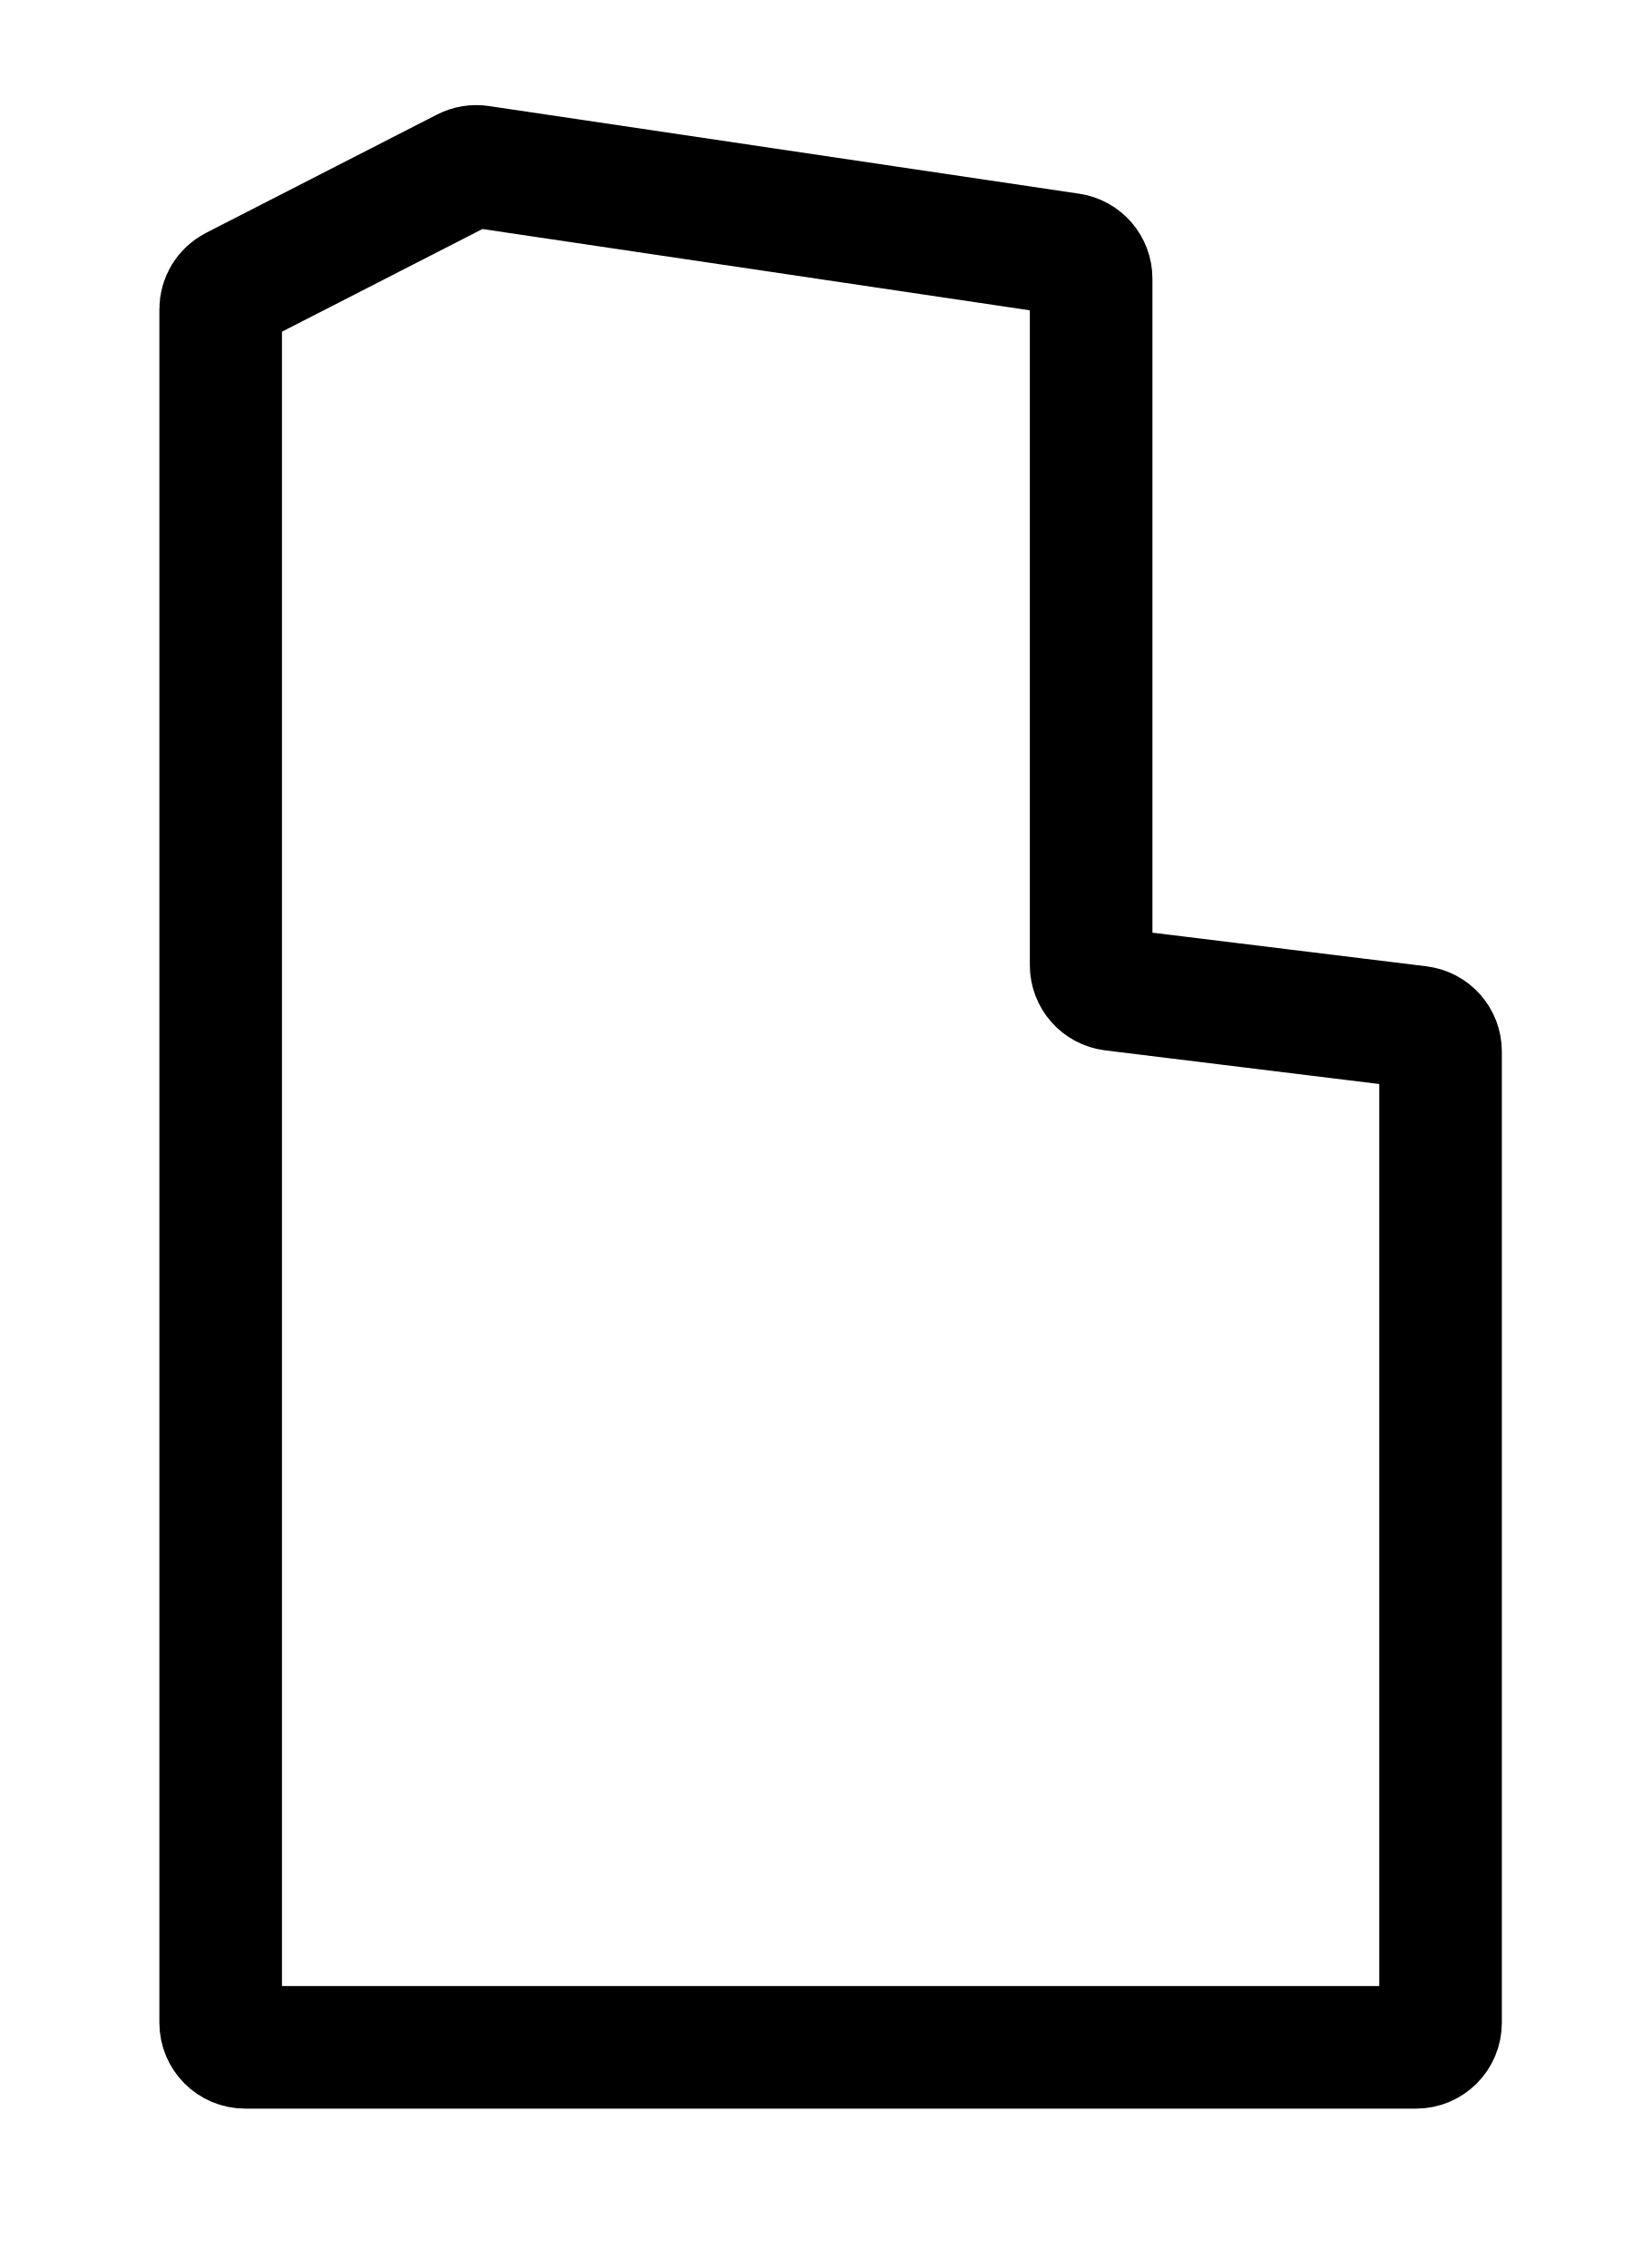
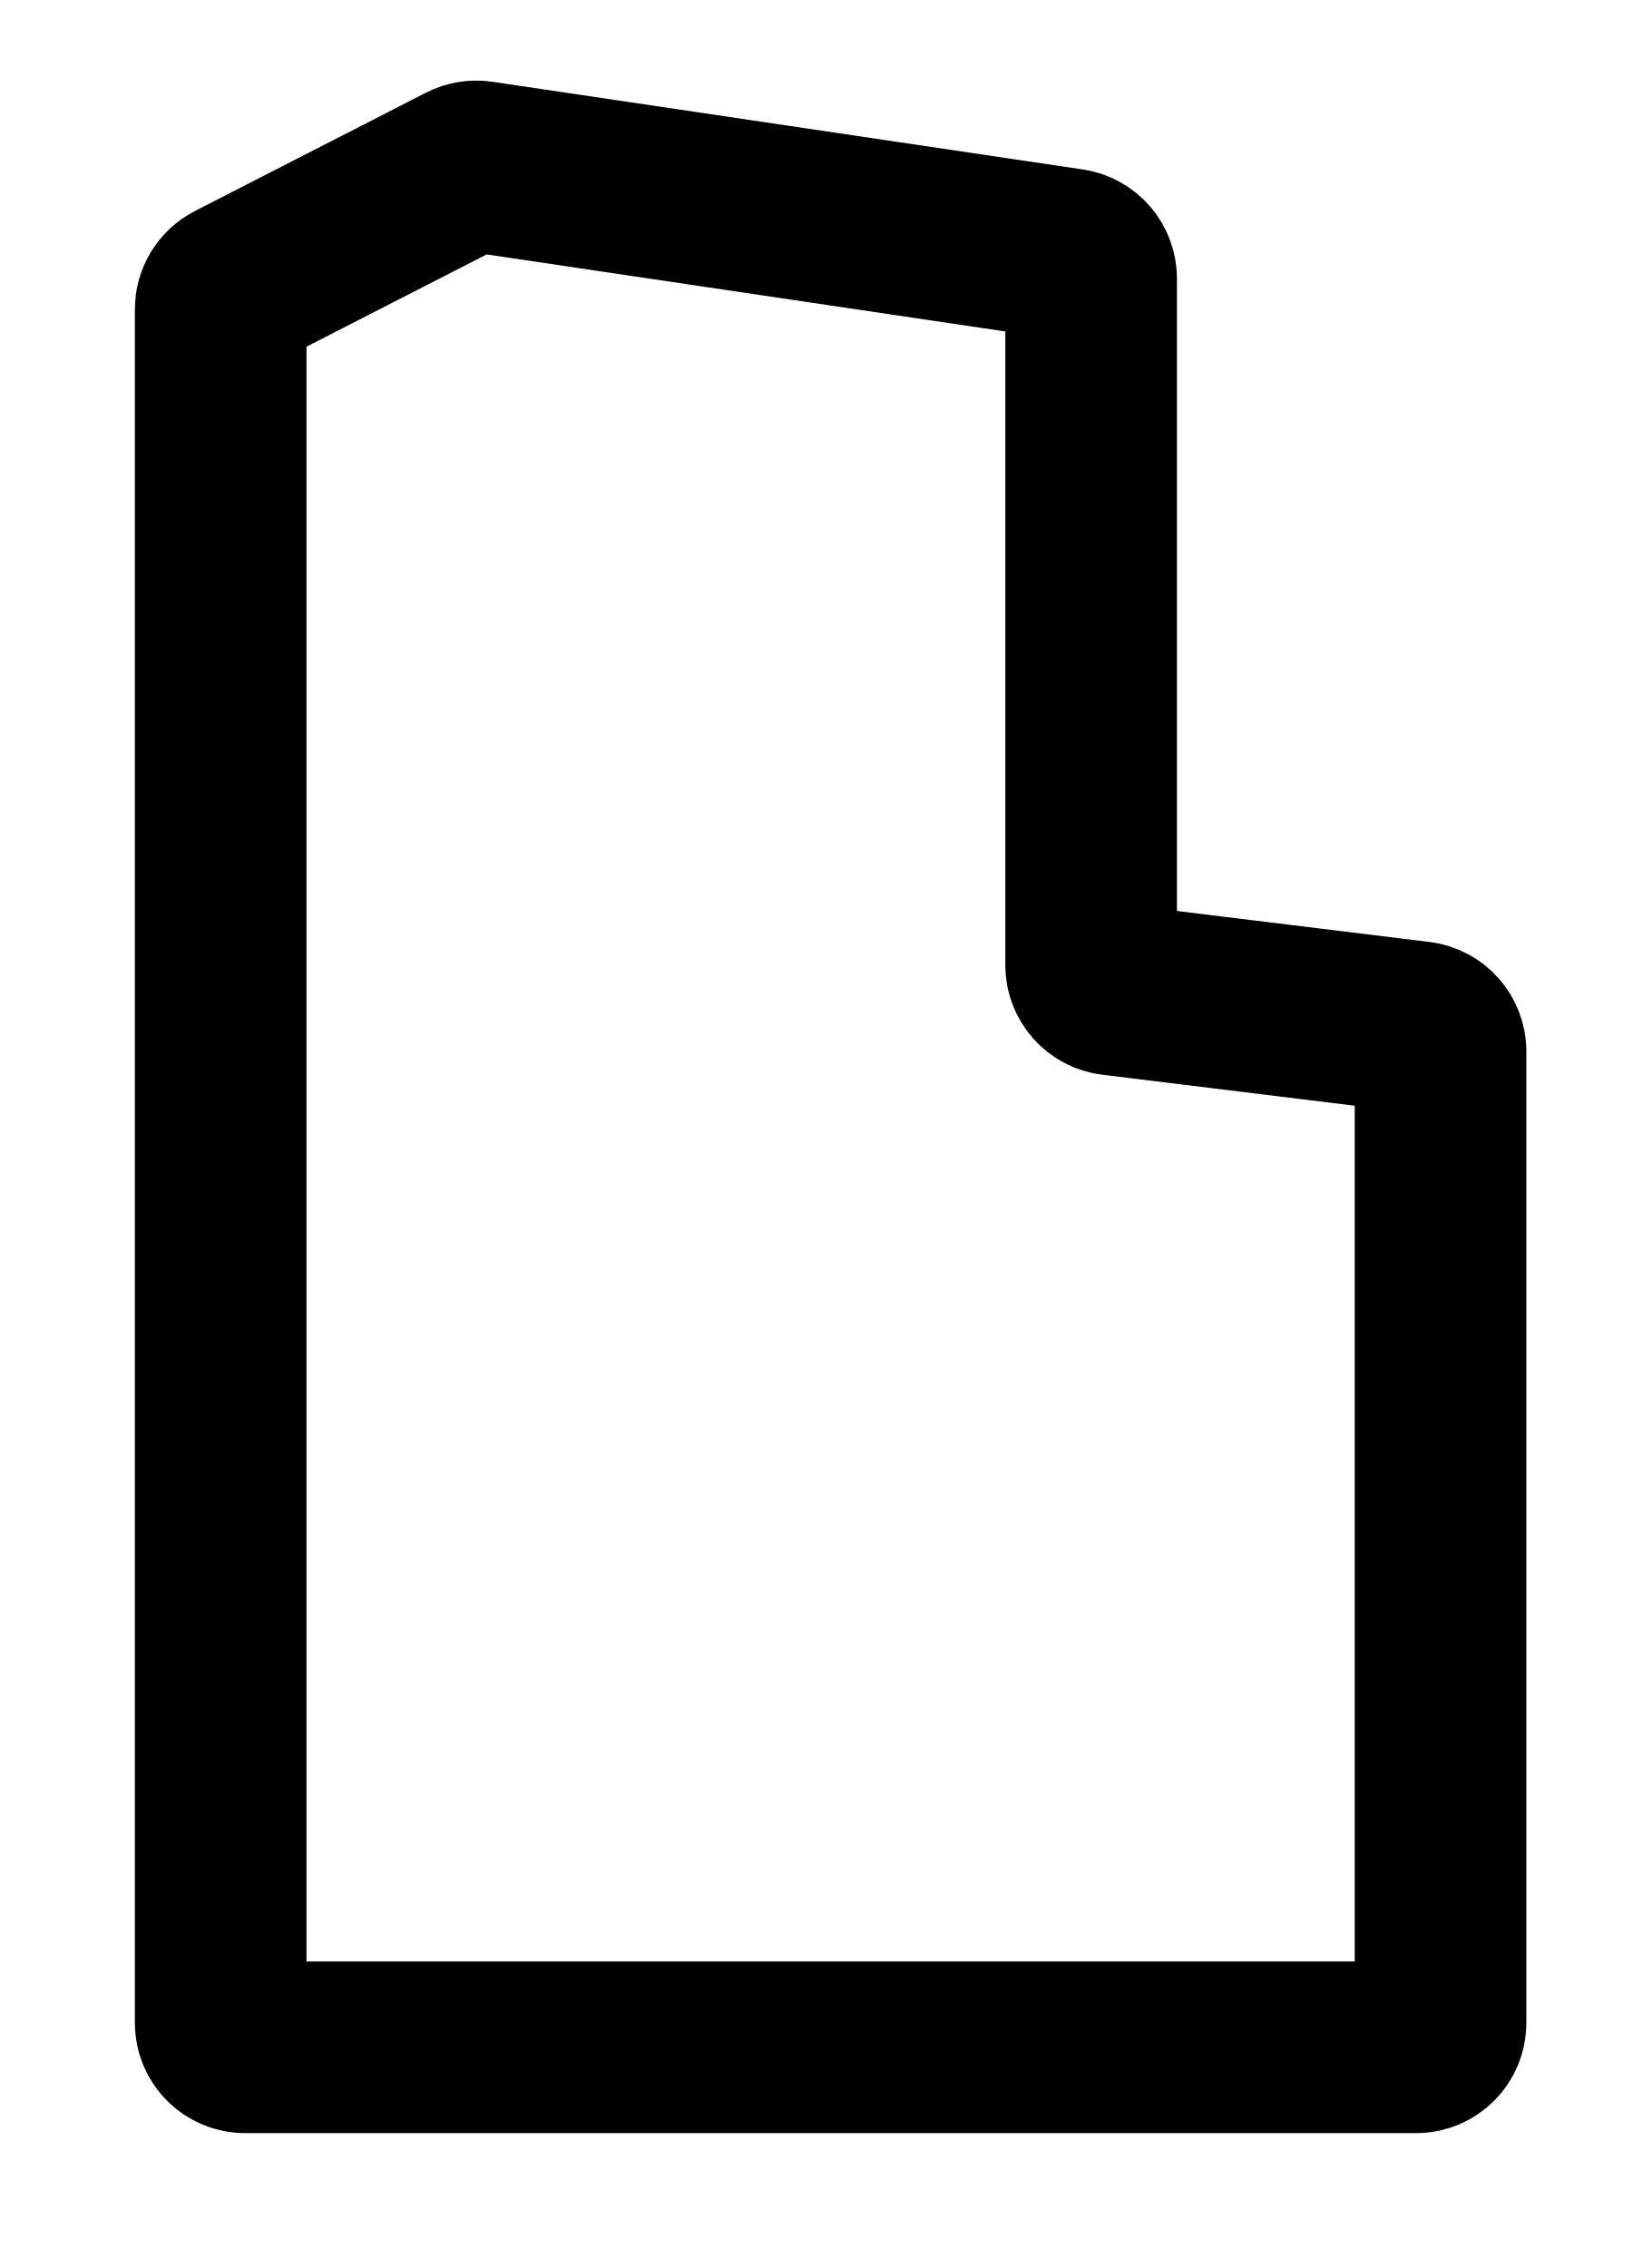
<svg xmlns="http://www.w3.org/2000/svg" width="134" height="185" viewBox="0 0 134 185" fill="none">
-   <path d="M18 25.223C18 24.472 18.42 23.785 19.088 23.443L37.929 13.793C38.3 13.602 38.722 13.533 39.135 13.594L87.294 20.747C88.274 20.892 89 21.734 89 22.725V78.731C89 79.741 89.754 80.593 90.756 80.716L115.744 83.784C116.747 83.907 117.5 84.759 117.5 85.769V165C117.5 166.105 116.605 167 115.5 167H20C18.895 167 18 166.105 18 165V25.223Z" stroke="currentColor" stroke-width="10" />
+   <path d="M18 25.223C18 24.472 18.42 23.785 19.088 23.443L37.929 13.793C38.3 13.602 38.722 13.533 39.135 13.594L87.294 20.747C88.274 20.892 89 21.734 89 22.725V78.731C89 79.741 89.754 80.593 90.756 80.716L115.744 83.784C116.747 83.907 117.5 84.759 117.5 85.769V165C117.5 166.105 116.605 167 115.5 167H20C18.895 167 18 166.105 18 165V25.223Z" stroke="currentColor" stroke-width="14" />
</svg>
